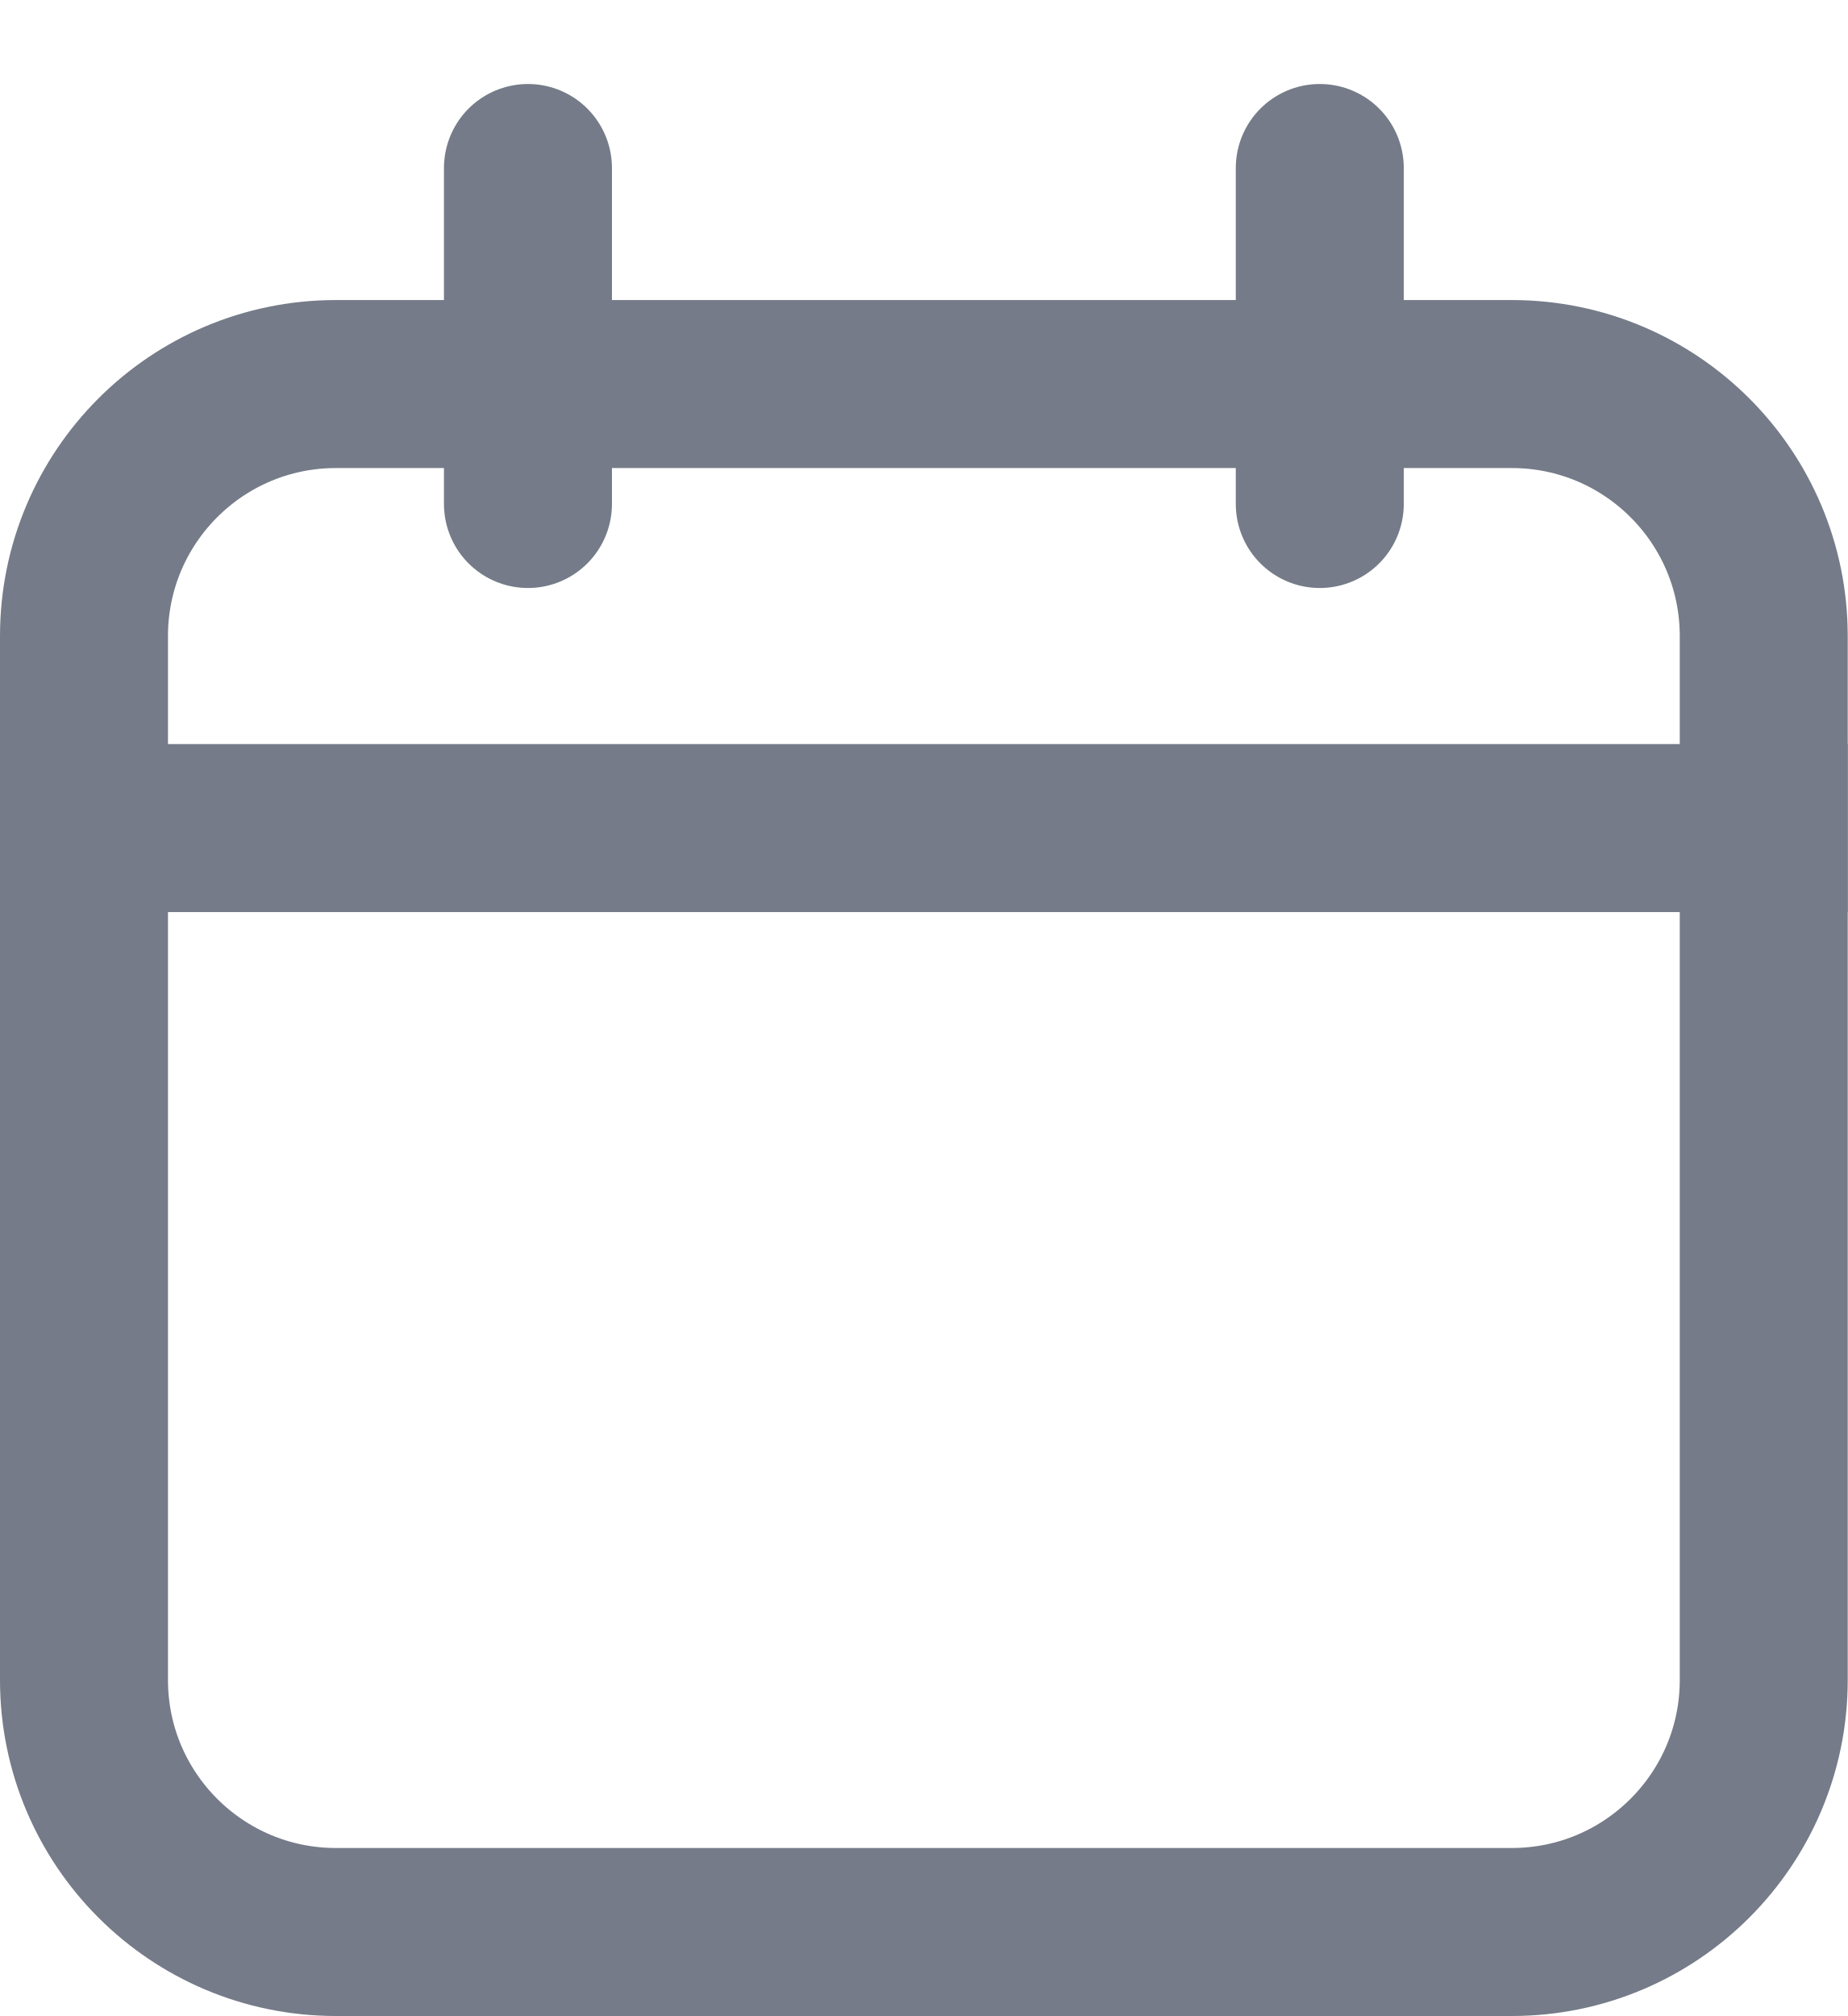
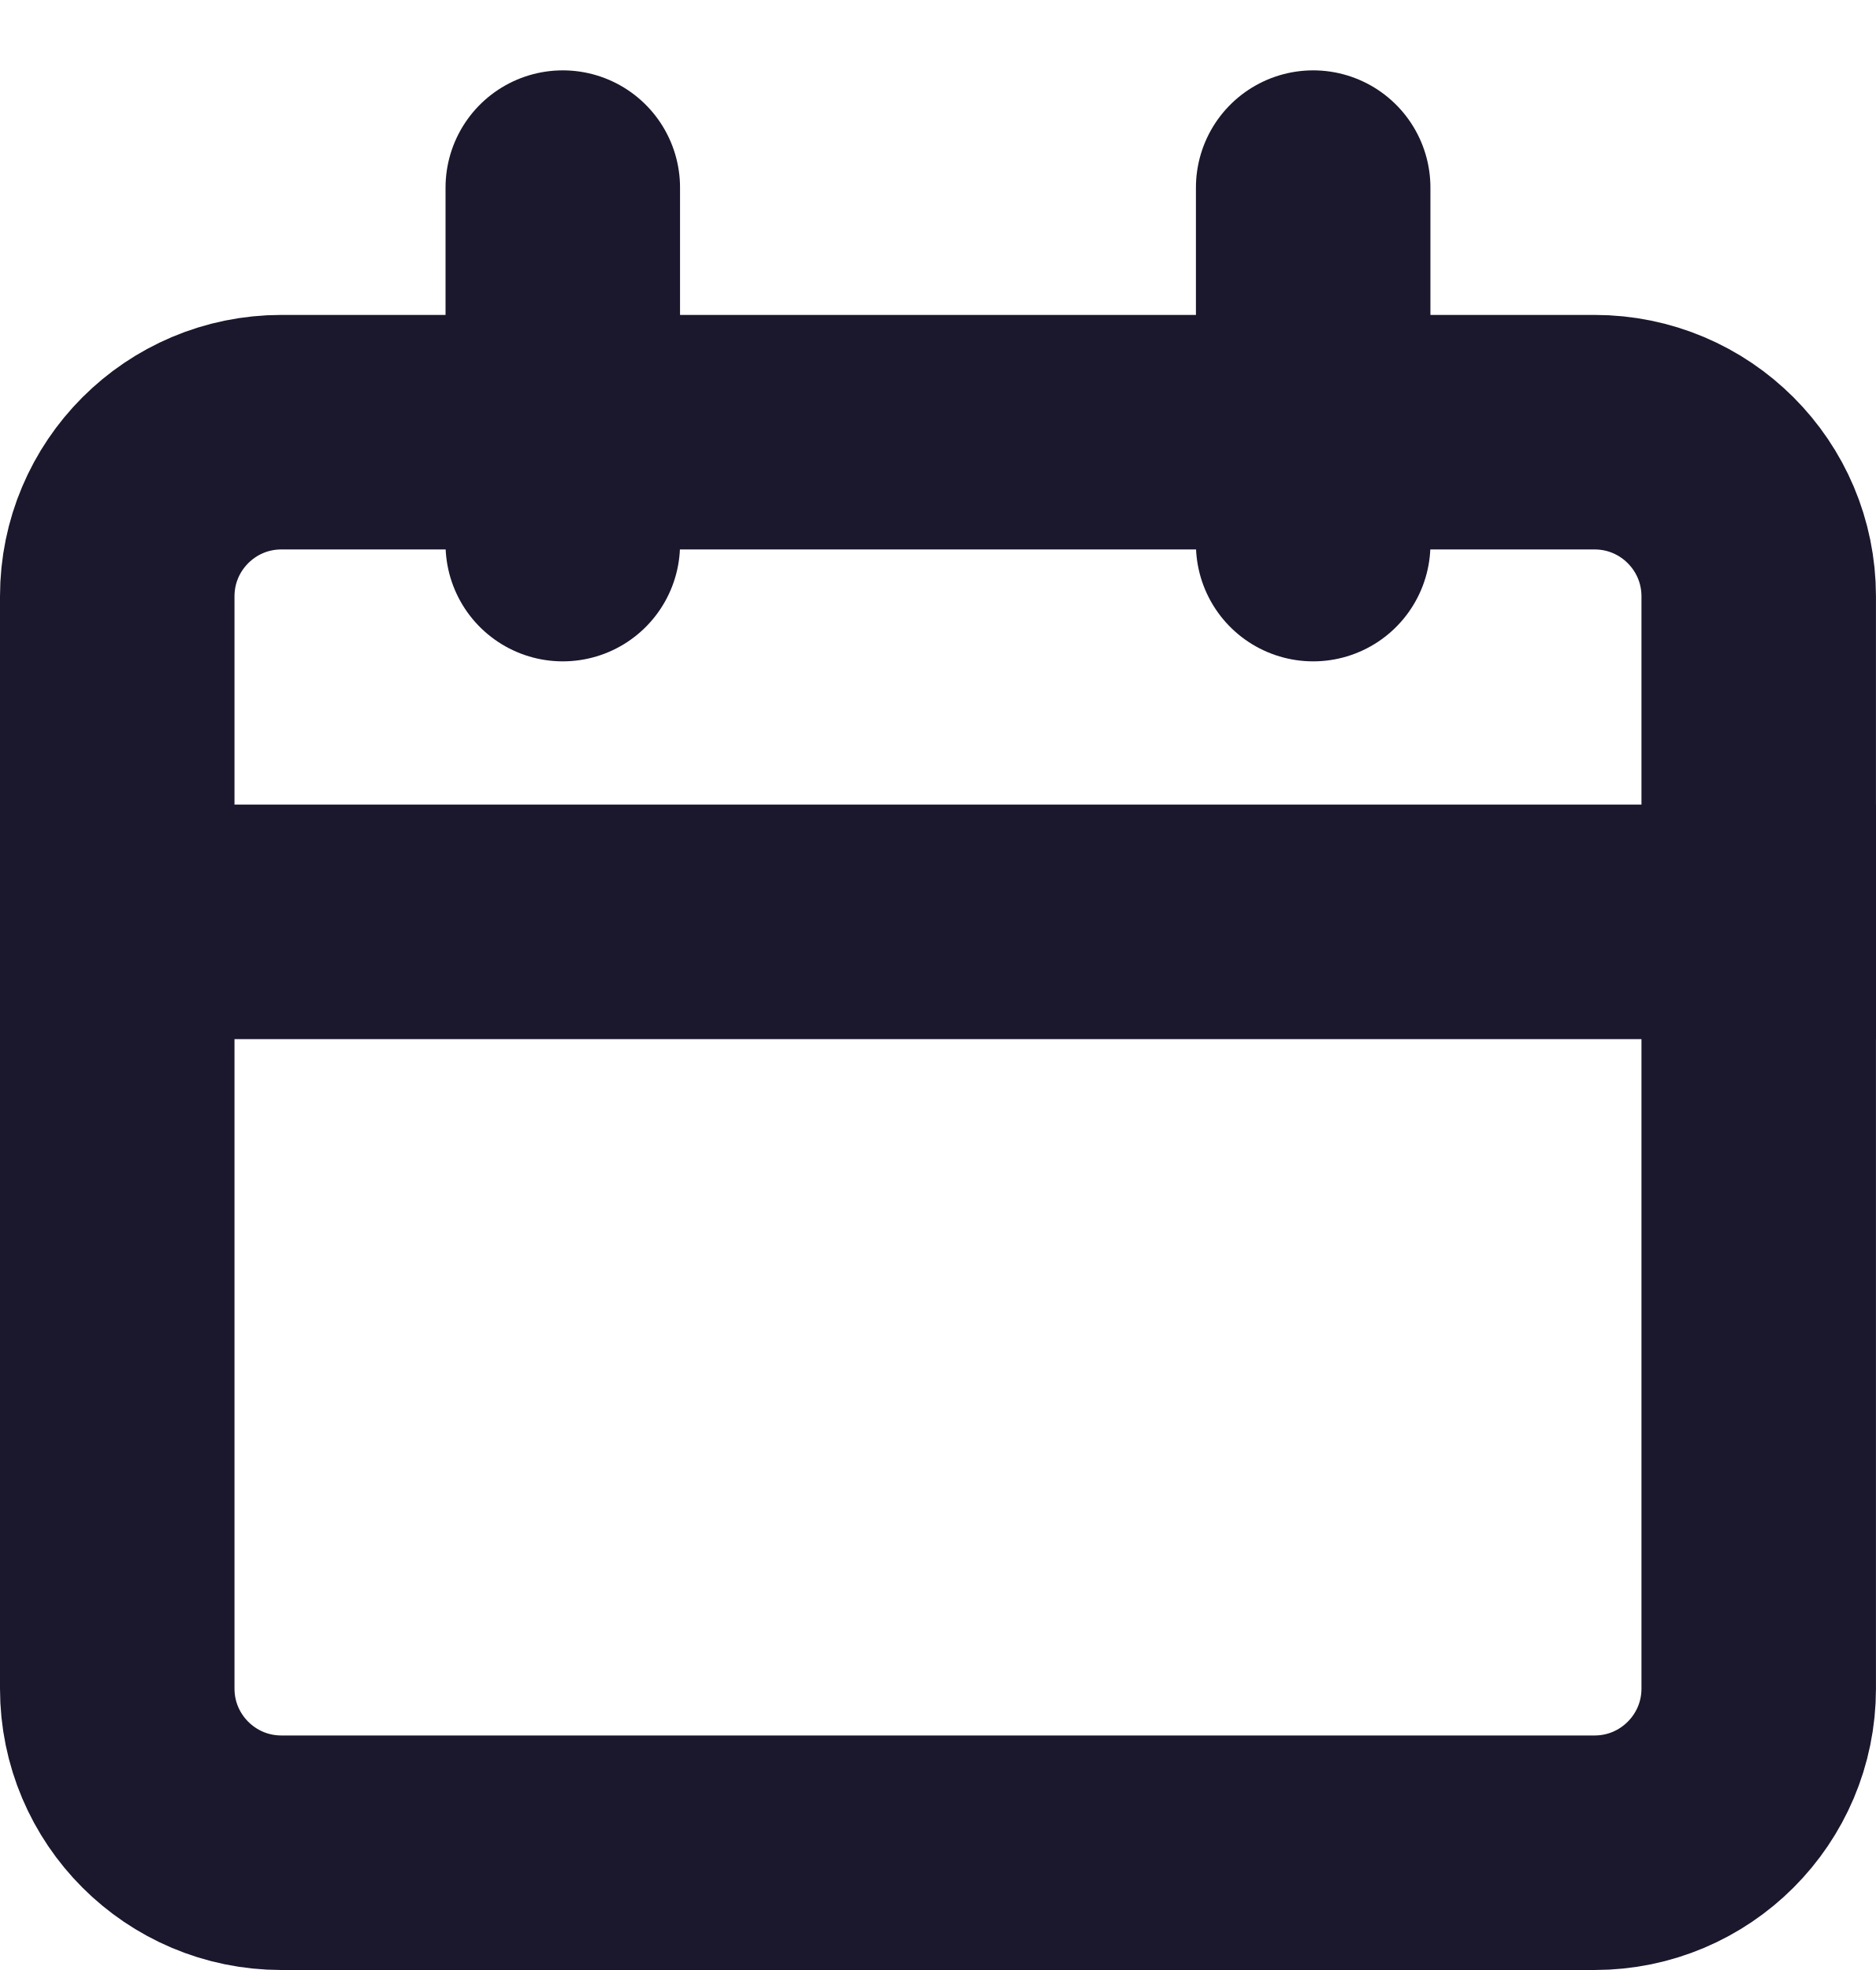
- <svg xmlns="http://www.w3.org/2000/svg" width="11" height="12" viewBox="0 0 11 12" fill="none">
-   <rect x="0.5" y="2.286" width="10" height="9.214" rx="1.5" stroke="#757B88" />
-   <path d="M0 4.929H11" stroke="#757B88" />
-   <path d="M7.857 1L7.857 3" stroke="#757B88" stroke-linecap="round" />
-   <path d="M3.143 1L3.143 3" stroke="#757B88" stroke-linecap="round" />
+ <svg xmlns="http://www.w3.org/2000/svg" width="20" height="21" viewBox="0 0 20 21" fill="none">
+   <rect x="1.25" y="4.607" width="17.5" height="15.143" rx="1.75" stroke="#1B172D" stroke-width="2.5" />
+   <path d="M0 9.827H20" stroke="#1B172D" stroke-width="2.5" />
+   <path d="M14 2L14 5.8" stroke="#1B172D" stroke-width="2.5" stroke-linecap="round" />
+   <path d="M6 2L6 5.8" stroke="#1B172D" stroke-width="2.5" stroke-linecap="round" />
</svg>
